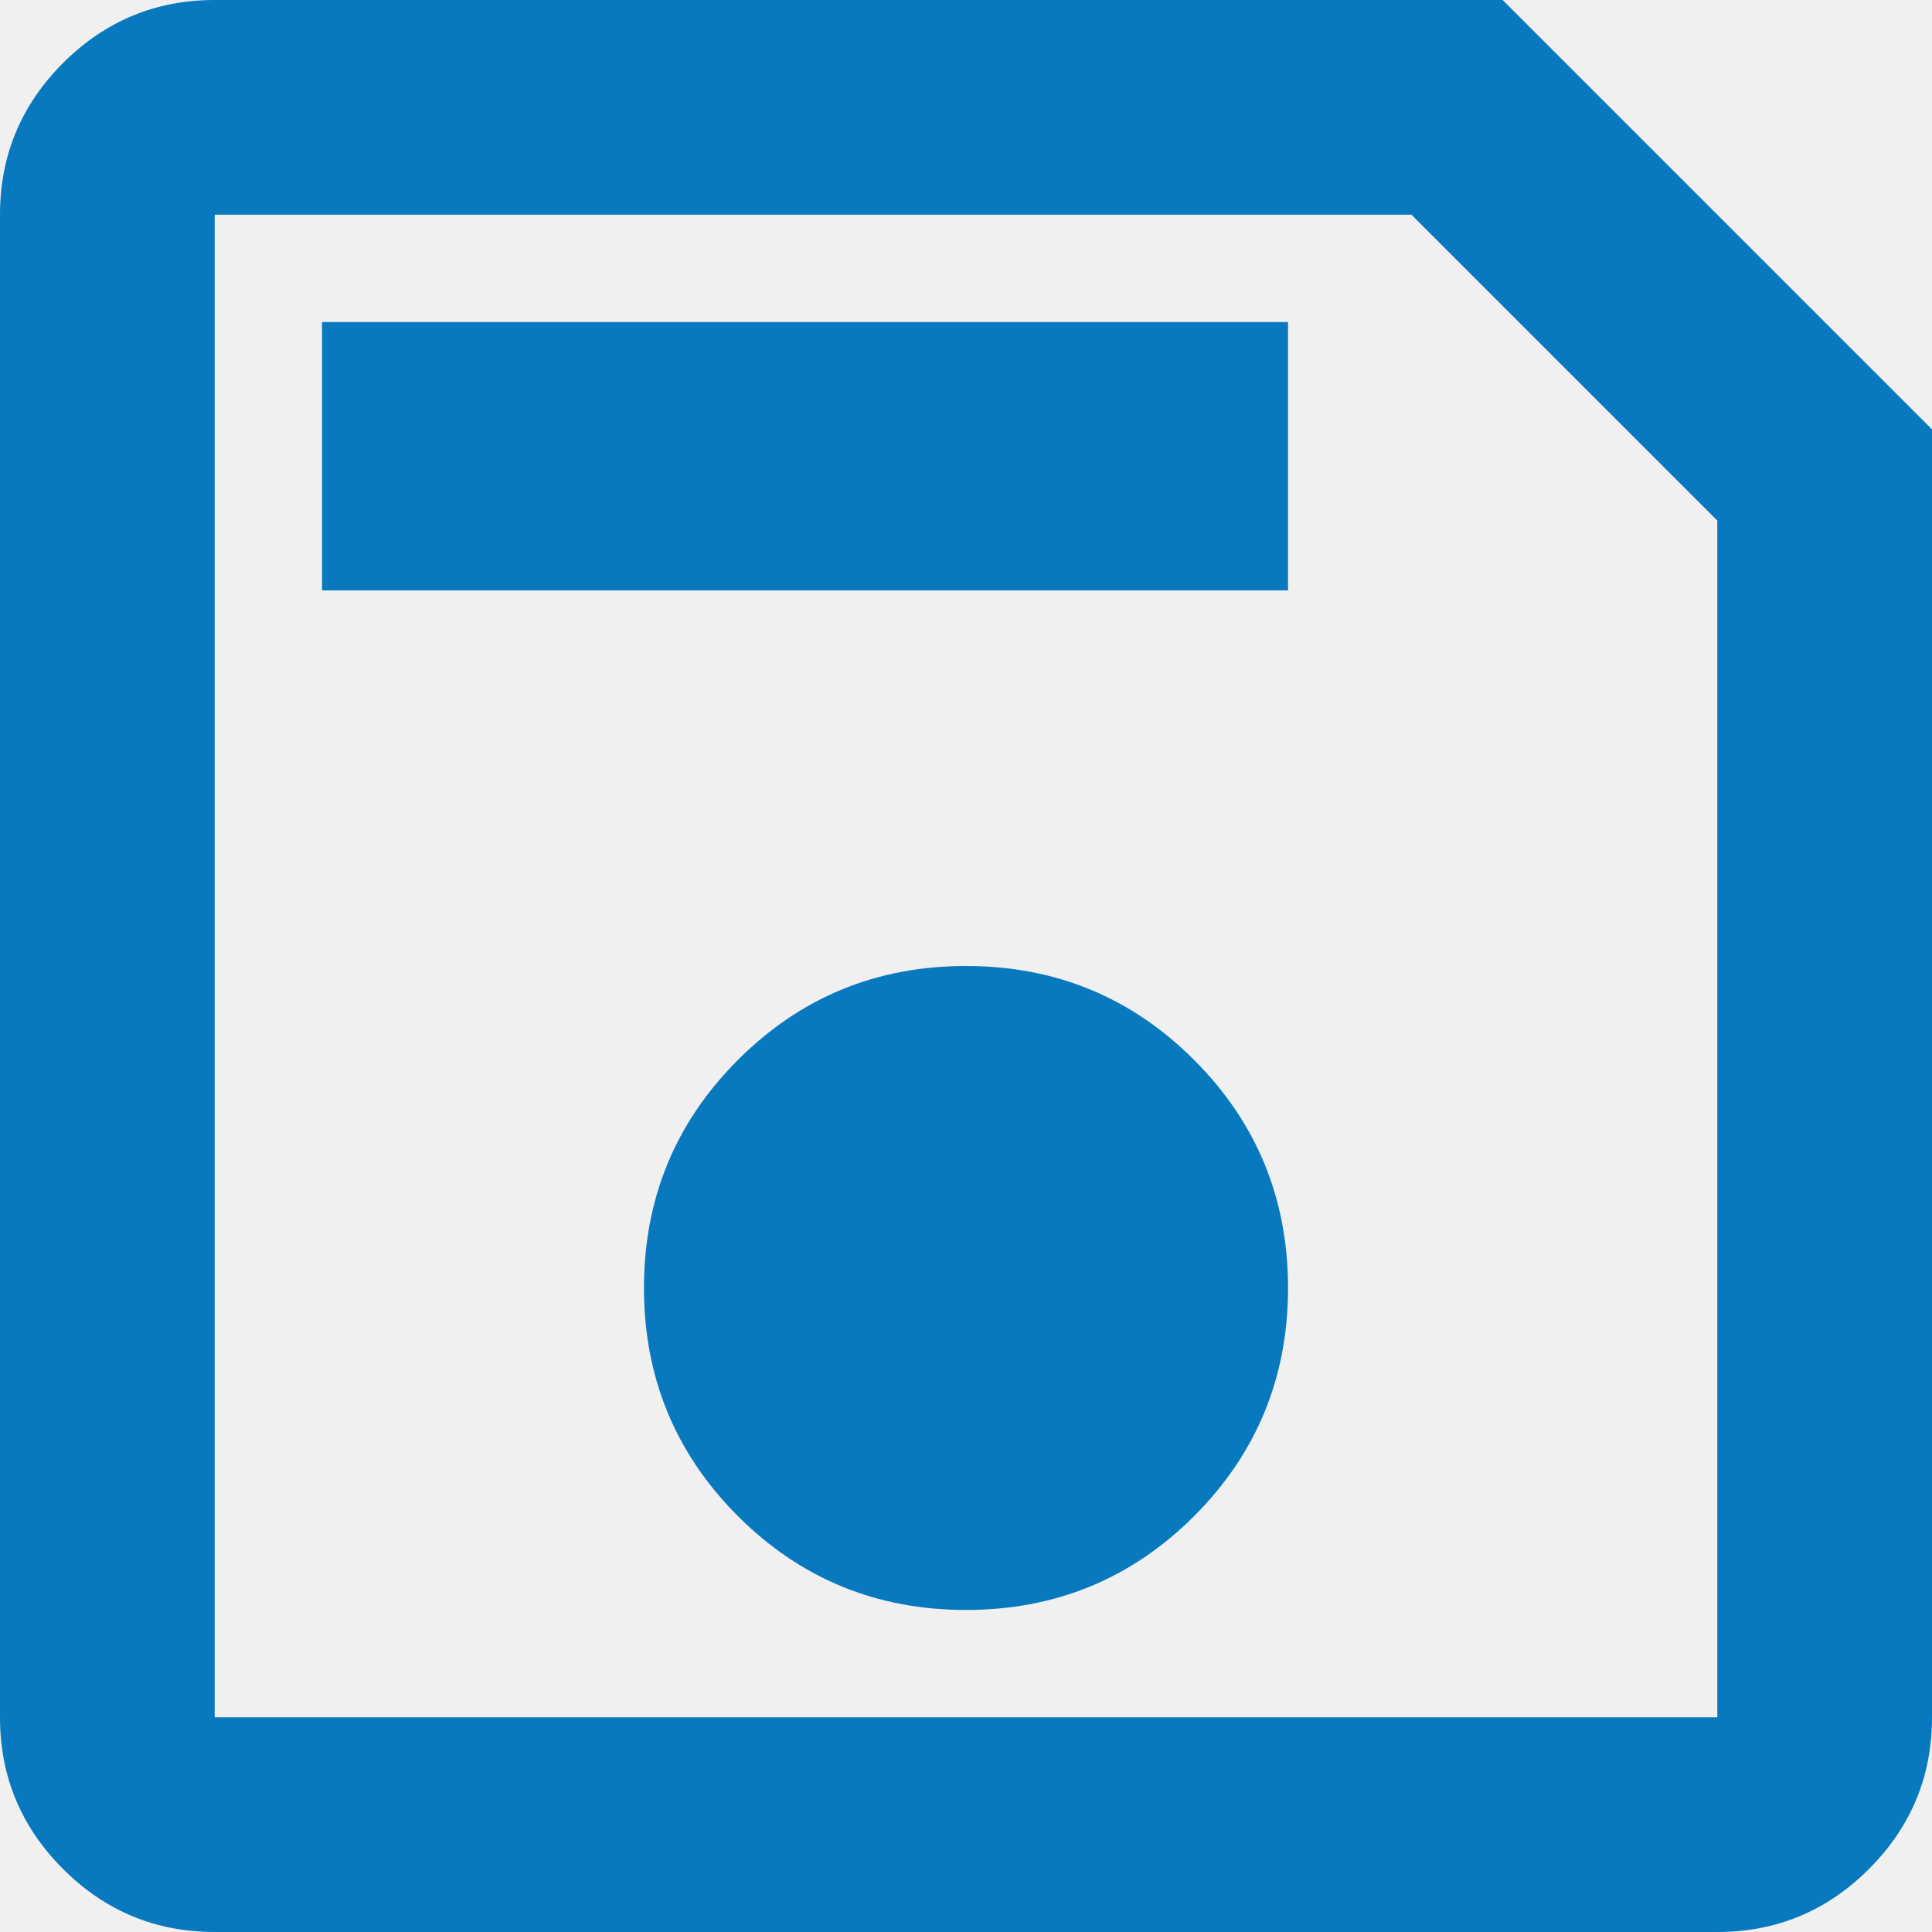
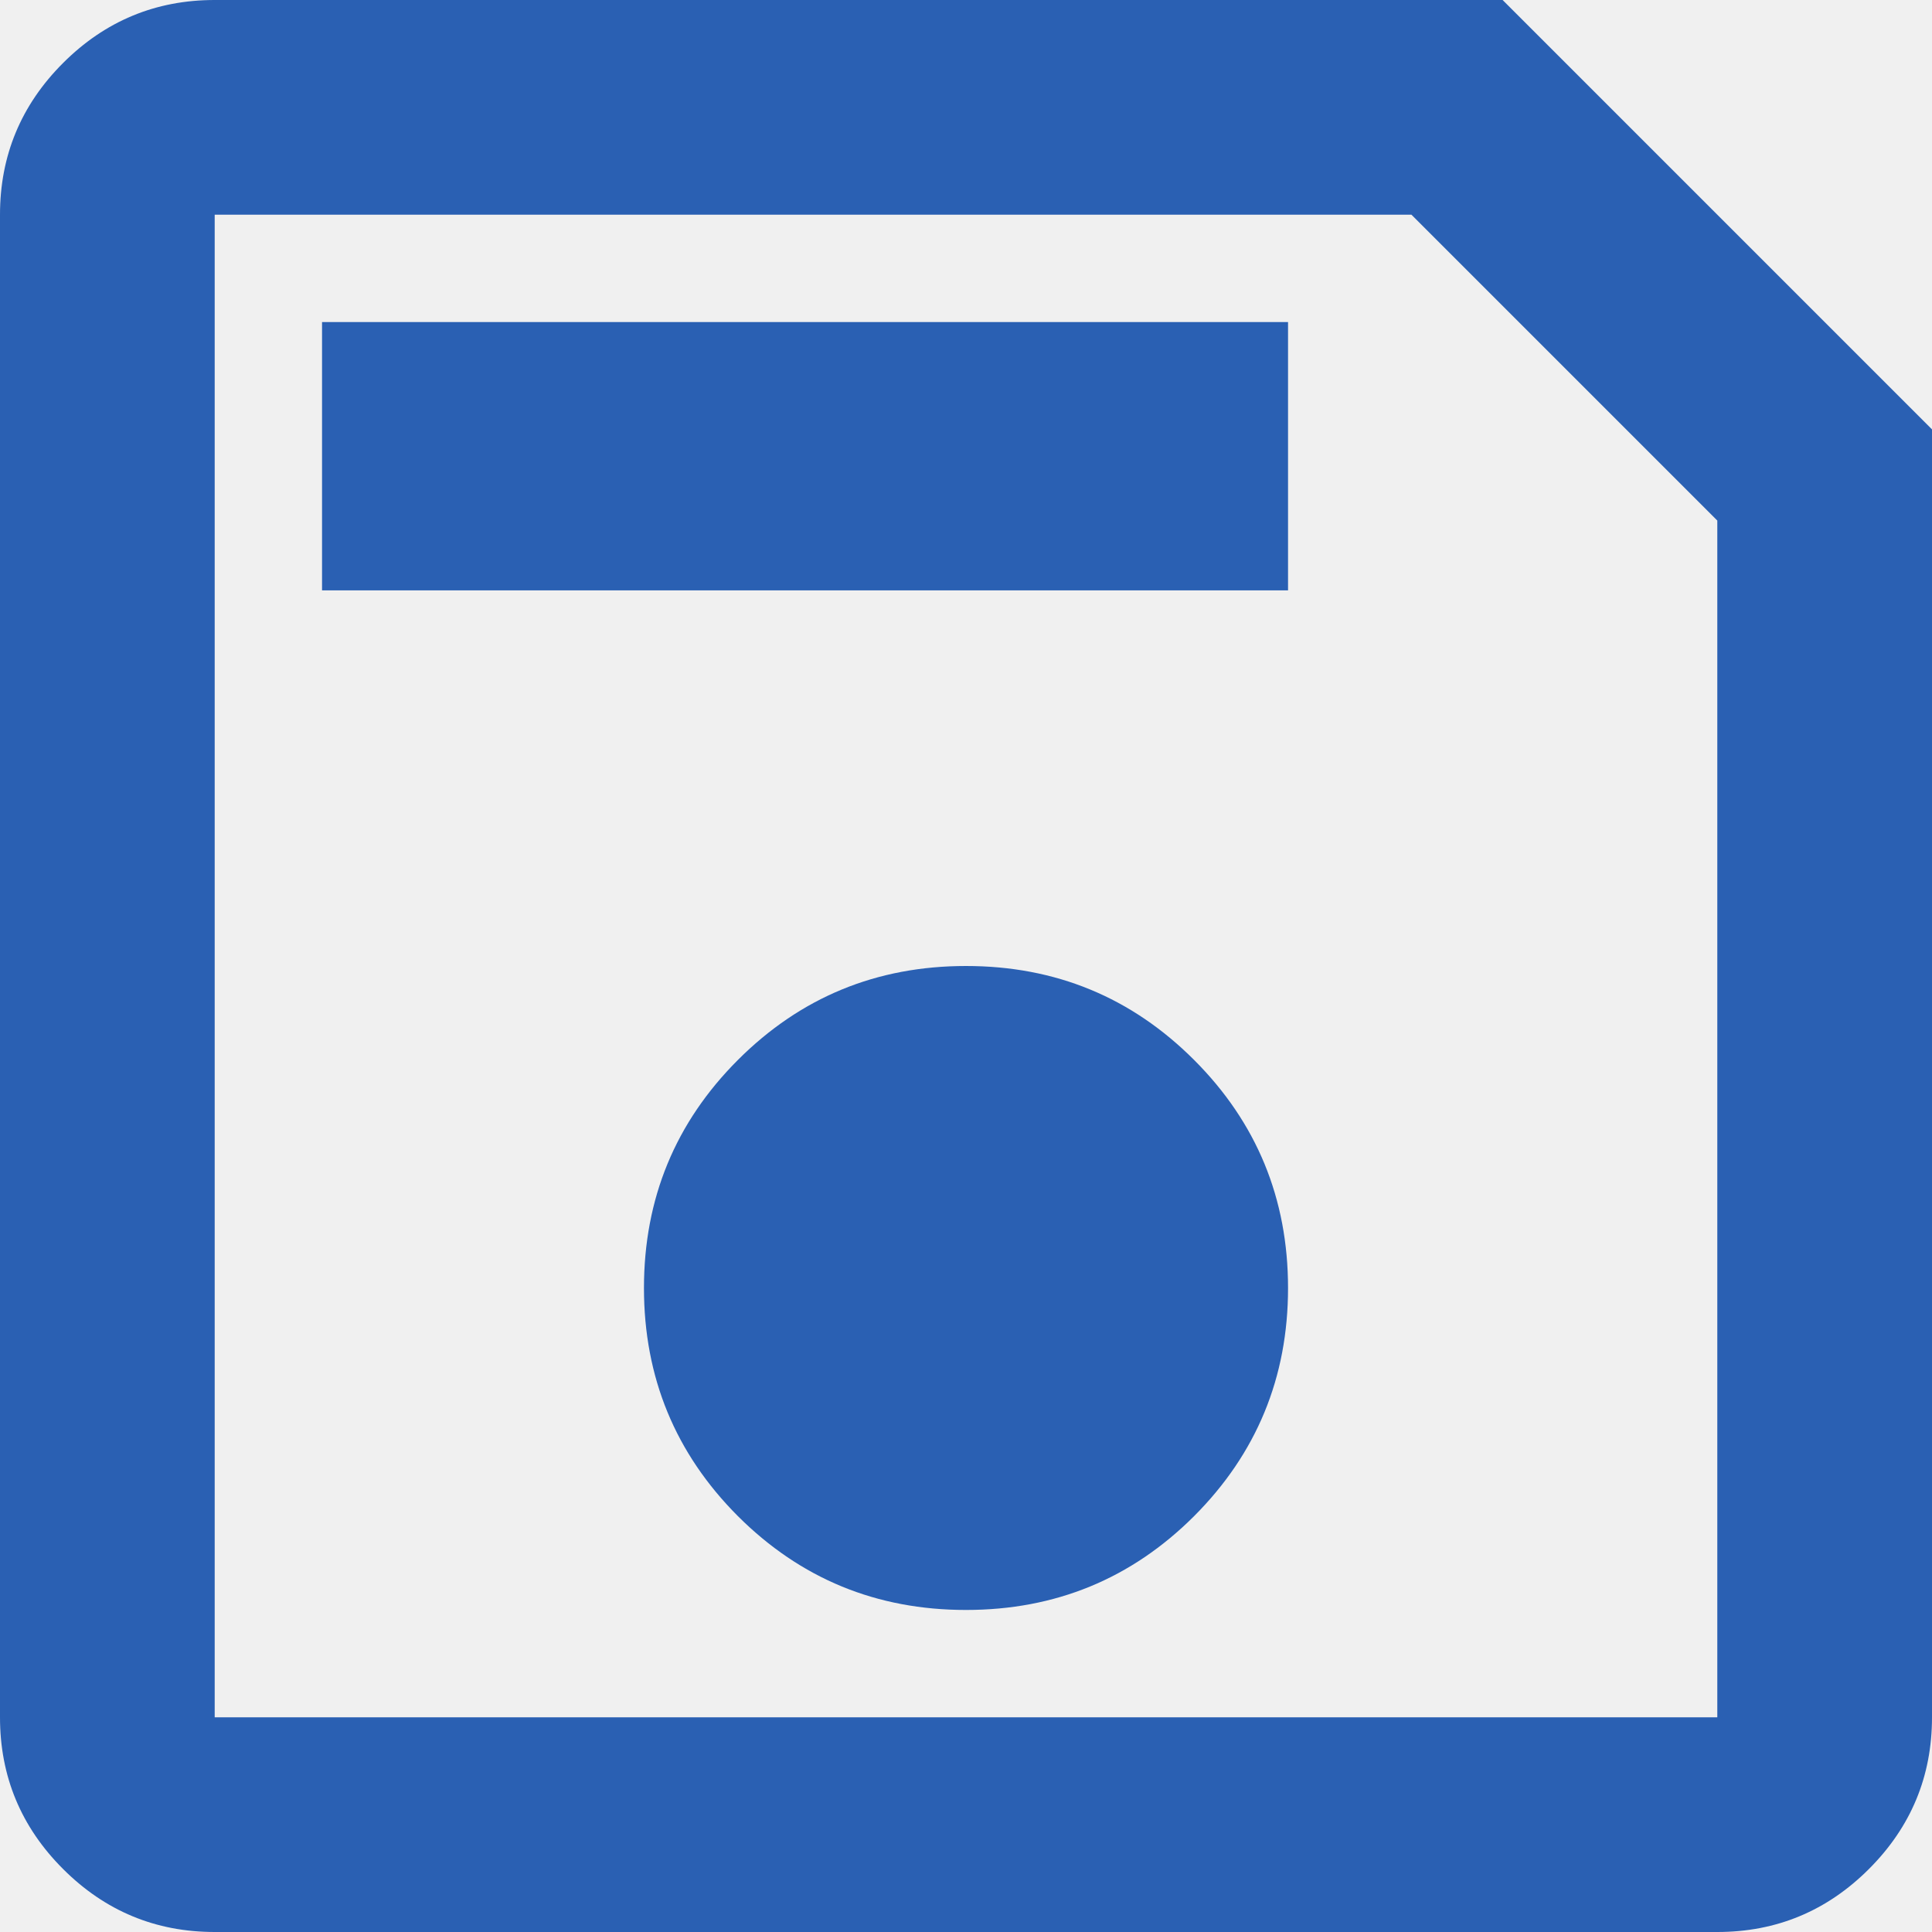
<svg xmlns="http://www.w3.org/2000/svg" width="16" height="16" viewBox="0 0 16 16" fill="none">
  <g clip-path="url(#clip0_8955_47885)">
-     <path d="M16 3.556V14.222C16 14.711 15.826 15.13 15.478 15.478C15.13 15.826 14.711 16 14.222 16H1.778C1.289 16 0.87 15.826 0.522 15.478C0.174 15.13 0 14.711 0 14.222V1.778C0 1.289 0.174 0.87 0.522 0.522C0.87 0.174 1.289 0 1.778 0H12.444L16 3.556ZM14.222 4.311L11.689 1.778H1.778V14.222H14.222V4.311ZM8 13.333C8.741 13.333 9.37 13.074 9.889 12.556C10.407 12.037 10.667 11.407 10.667 10.667C10.667 9.926 10.407 9.296 9.889 8.778C9.37 8.259 8.741 8 8 8C7.259 8 6.63 8.259 6.111 8.778C5.593 9.296 5.333 9.926 5.333 10.667C5.333 11.407 5.593 12.037 6.111 12.556C6.63 13.074 7.259 13.333 8 13.333ZM2.667 4.889H10.667V2.667H2.667V4.889ZM1.778 4.311V14.222V1.778V4.311Z" fill="#0879BE" />
+     <path d="M16 3.556V14.222C16 14.711 15.826 15.13 15.478 15.478C15.13 15.826 14.711 16 14.222 16H1.778C1.289 16 0.87 15.826 0.522 15.478C0.174 15.13 0 14.711 0 14.222V1.778C0 1.289 0.174 0.87 0.522 0.522C0.87 0.174 1.289 0 1.778 0H12.444L16 3.556ZM14.222 4.311L11.689 1.778H1.778V14.222H14.222V4.311ZM8 13.333C8.741 13.333 9.37 13.074 9.889 12.556C10.407 12.037 10.667 11.407 10.667 10.667C10.667 9.926 10.407 9.296 9.889 8.778C9.37 8.259 8.741 8 8 8C7.259 8 6.63 8.259 6.111 8.778C5.593 9.296 5.333 9.926 5.333 10.667C5.333 11.407 5.593 12.037 6.111 12.556C6.63 13.074 7.259 13.333 8 13.333ZM2.667 4.889H10.667V2.667H2.667V4.889ZM1.778 4.311V14.222V1.778V4.311Z" fill="#2A60B3" />
  </g>
  <defs>
    <clipPath id="clip0_8955_47885">
      <rect width="16" height="16" fill="white" />
    </clipPath>
  </defs>
</svg>
